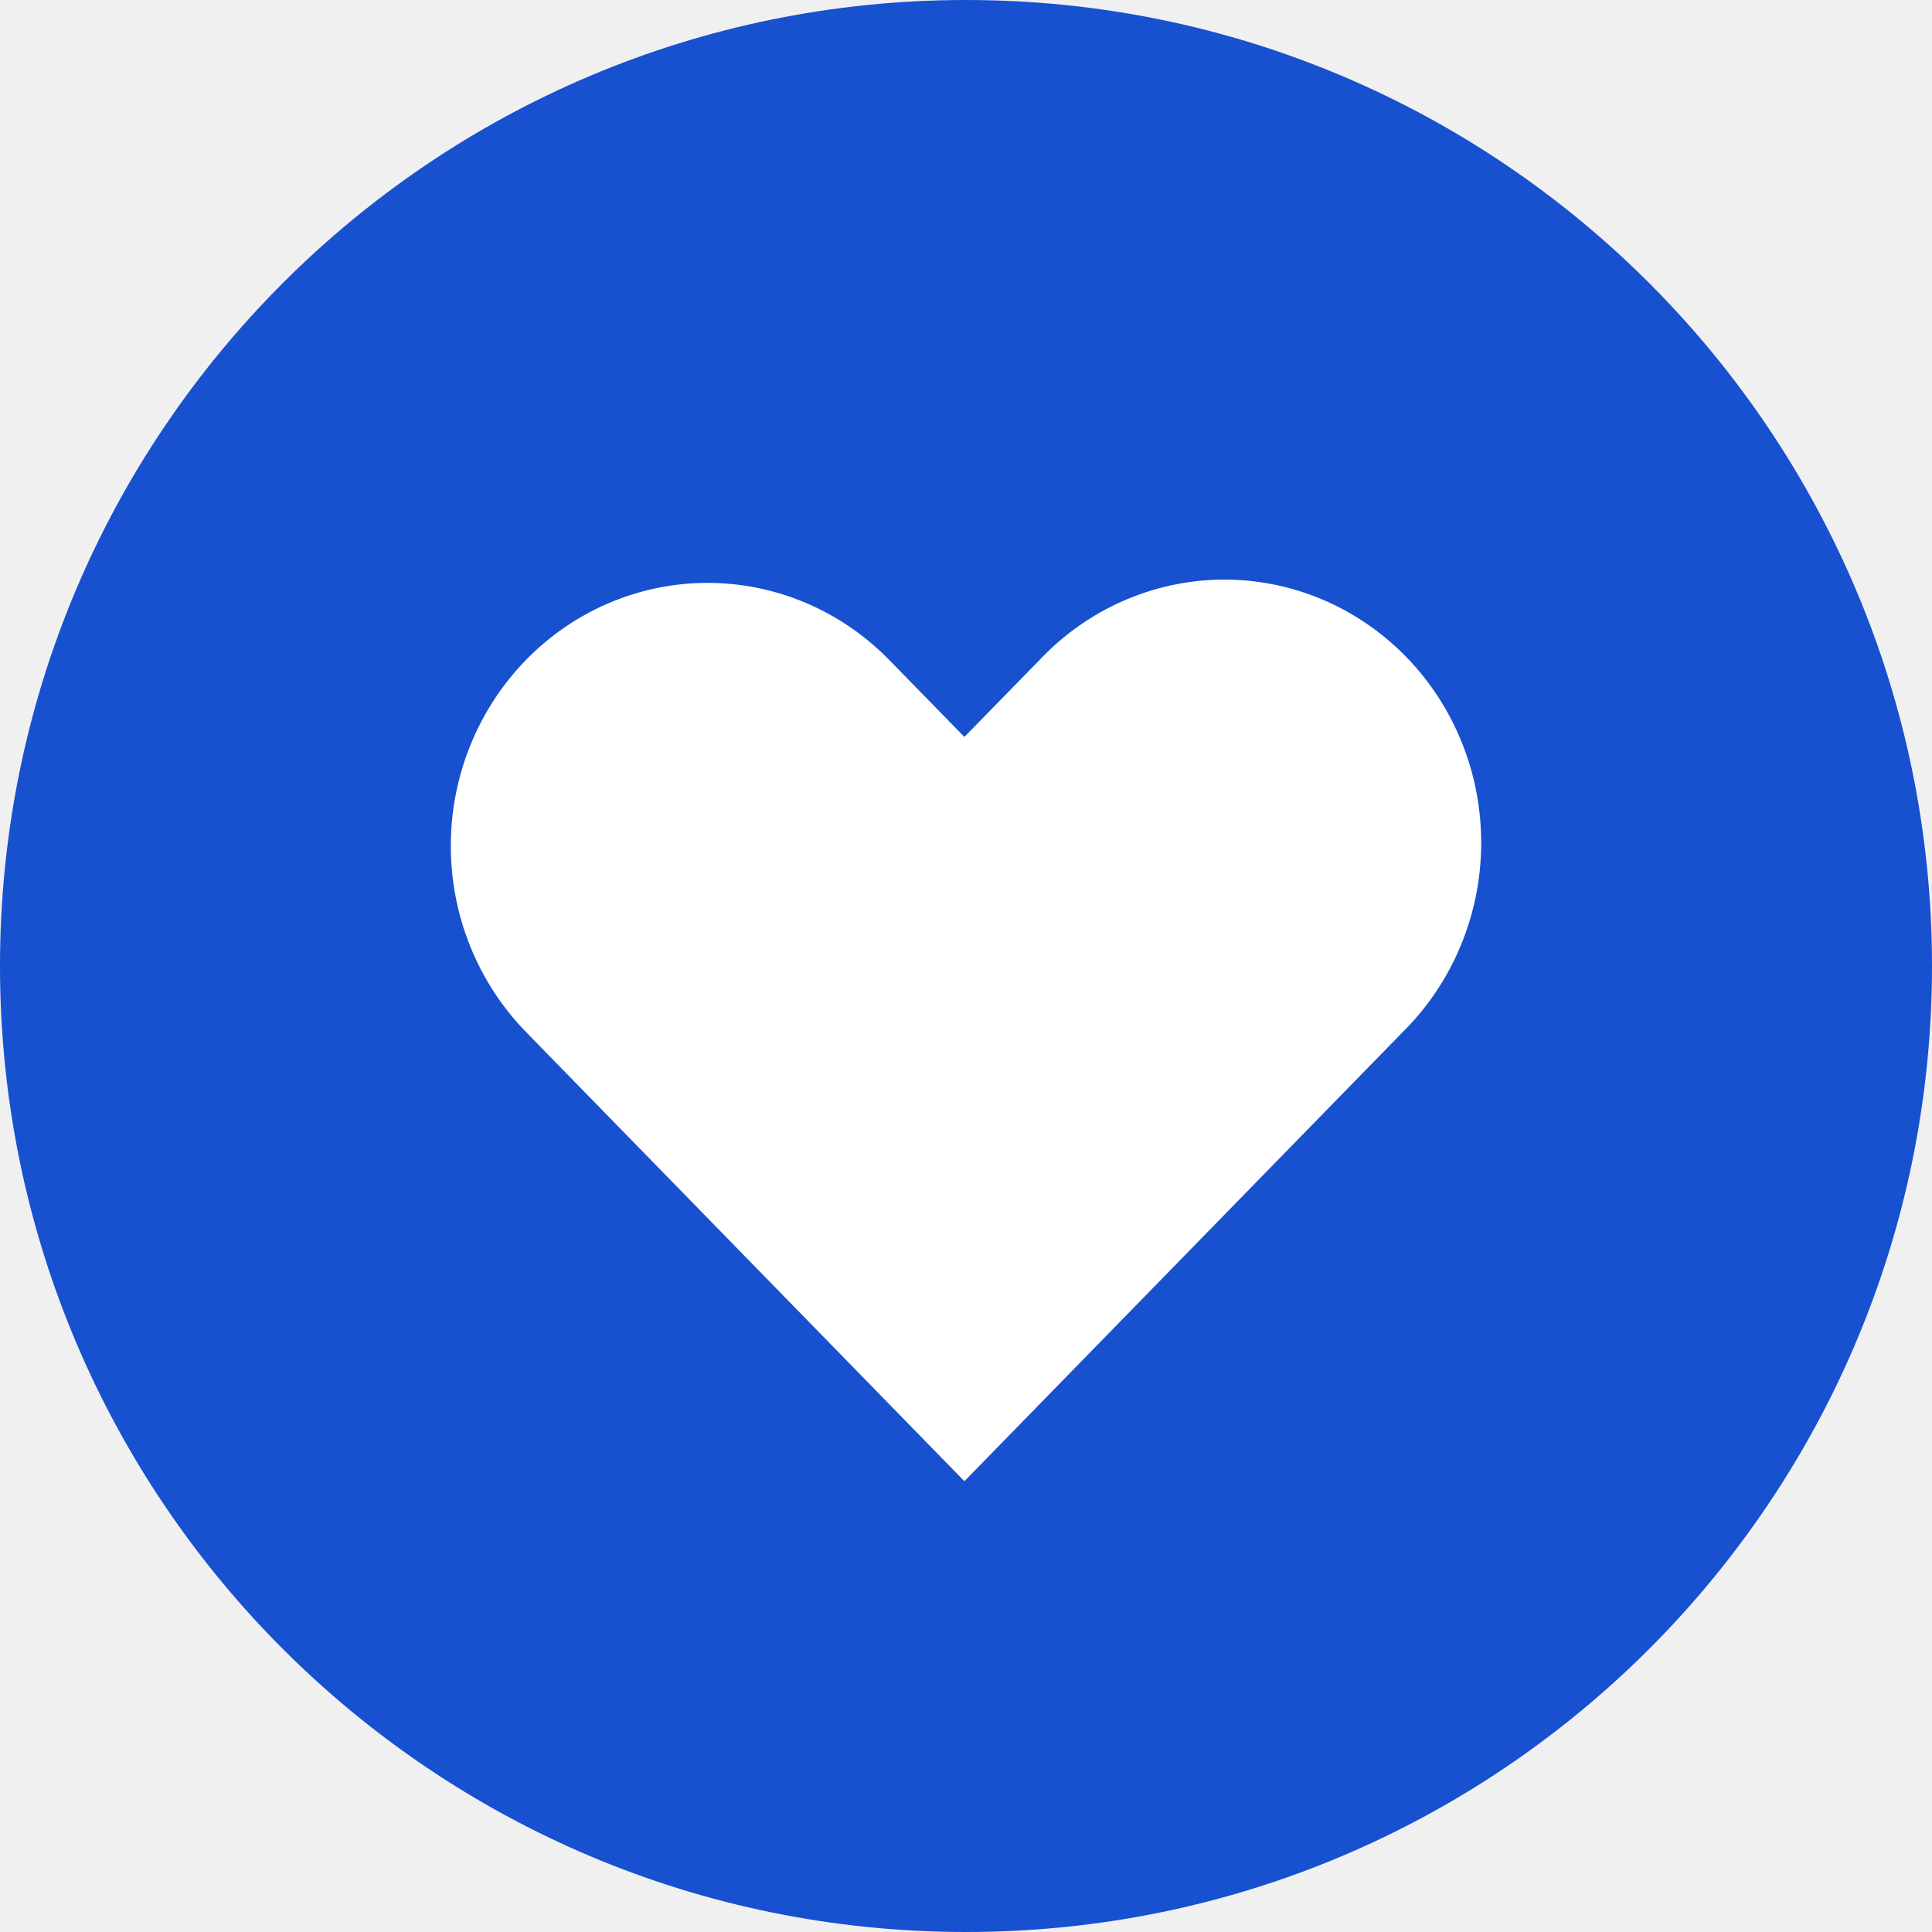
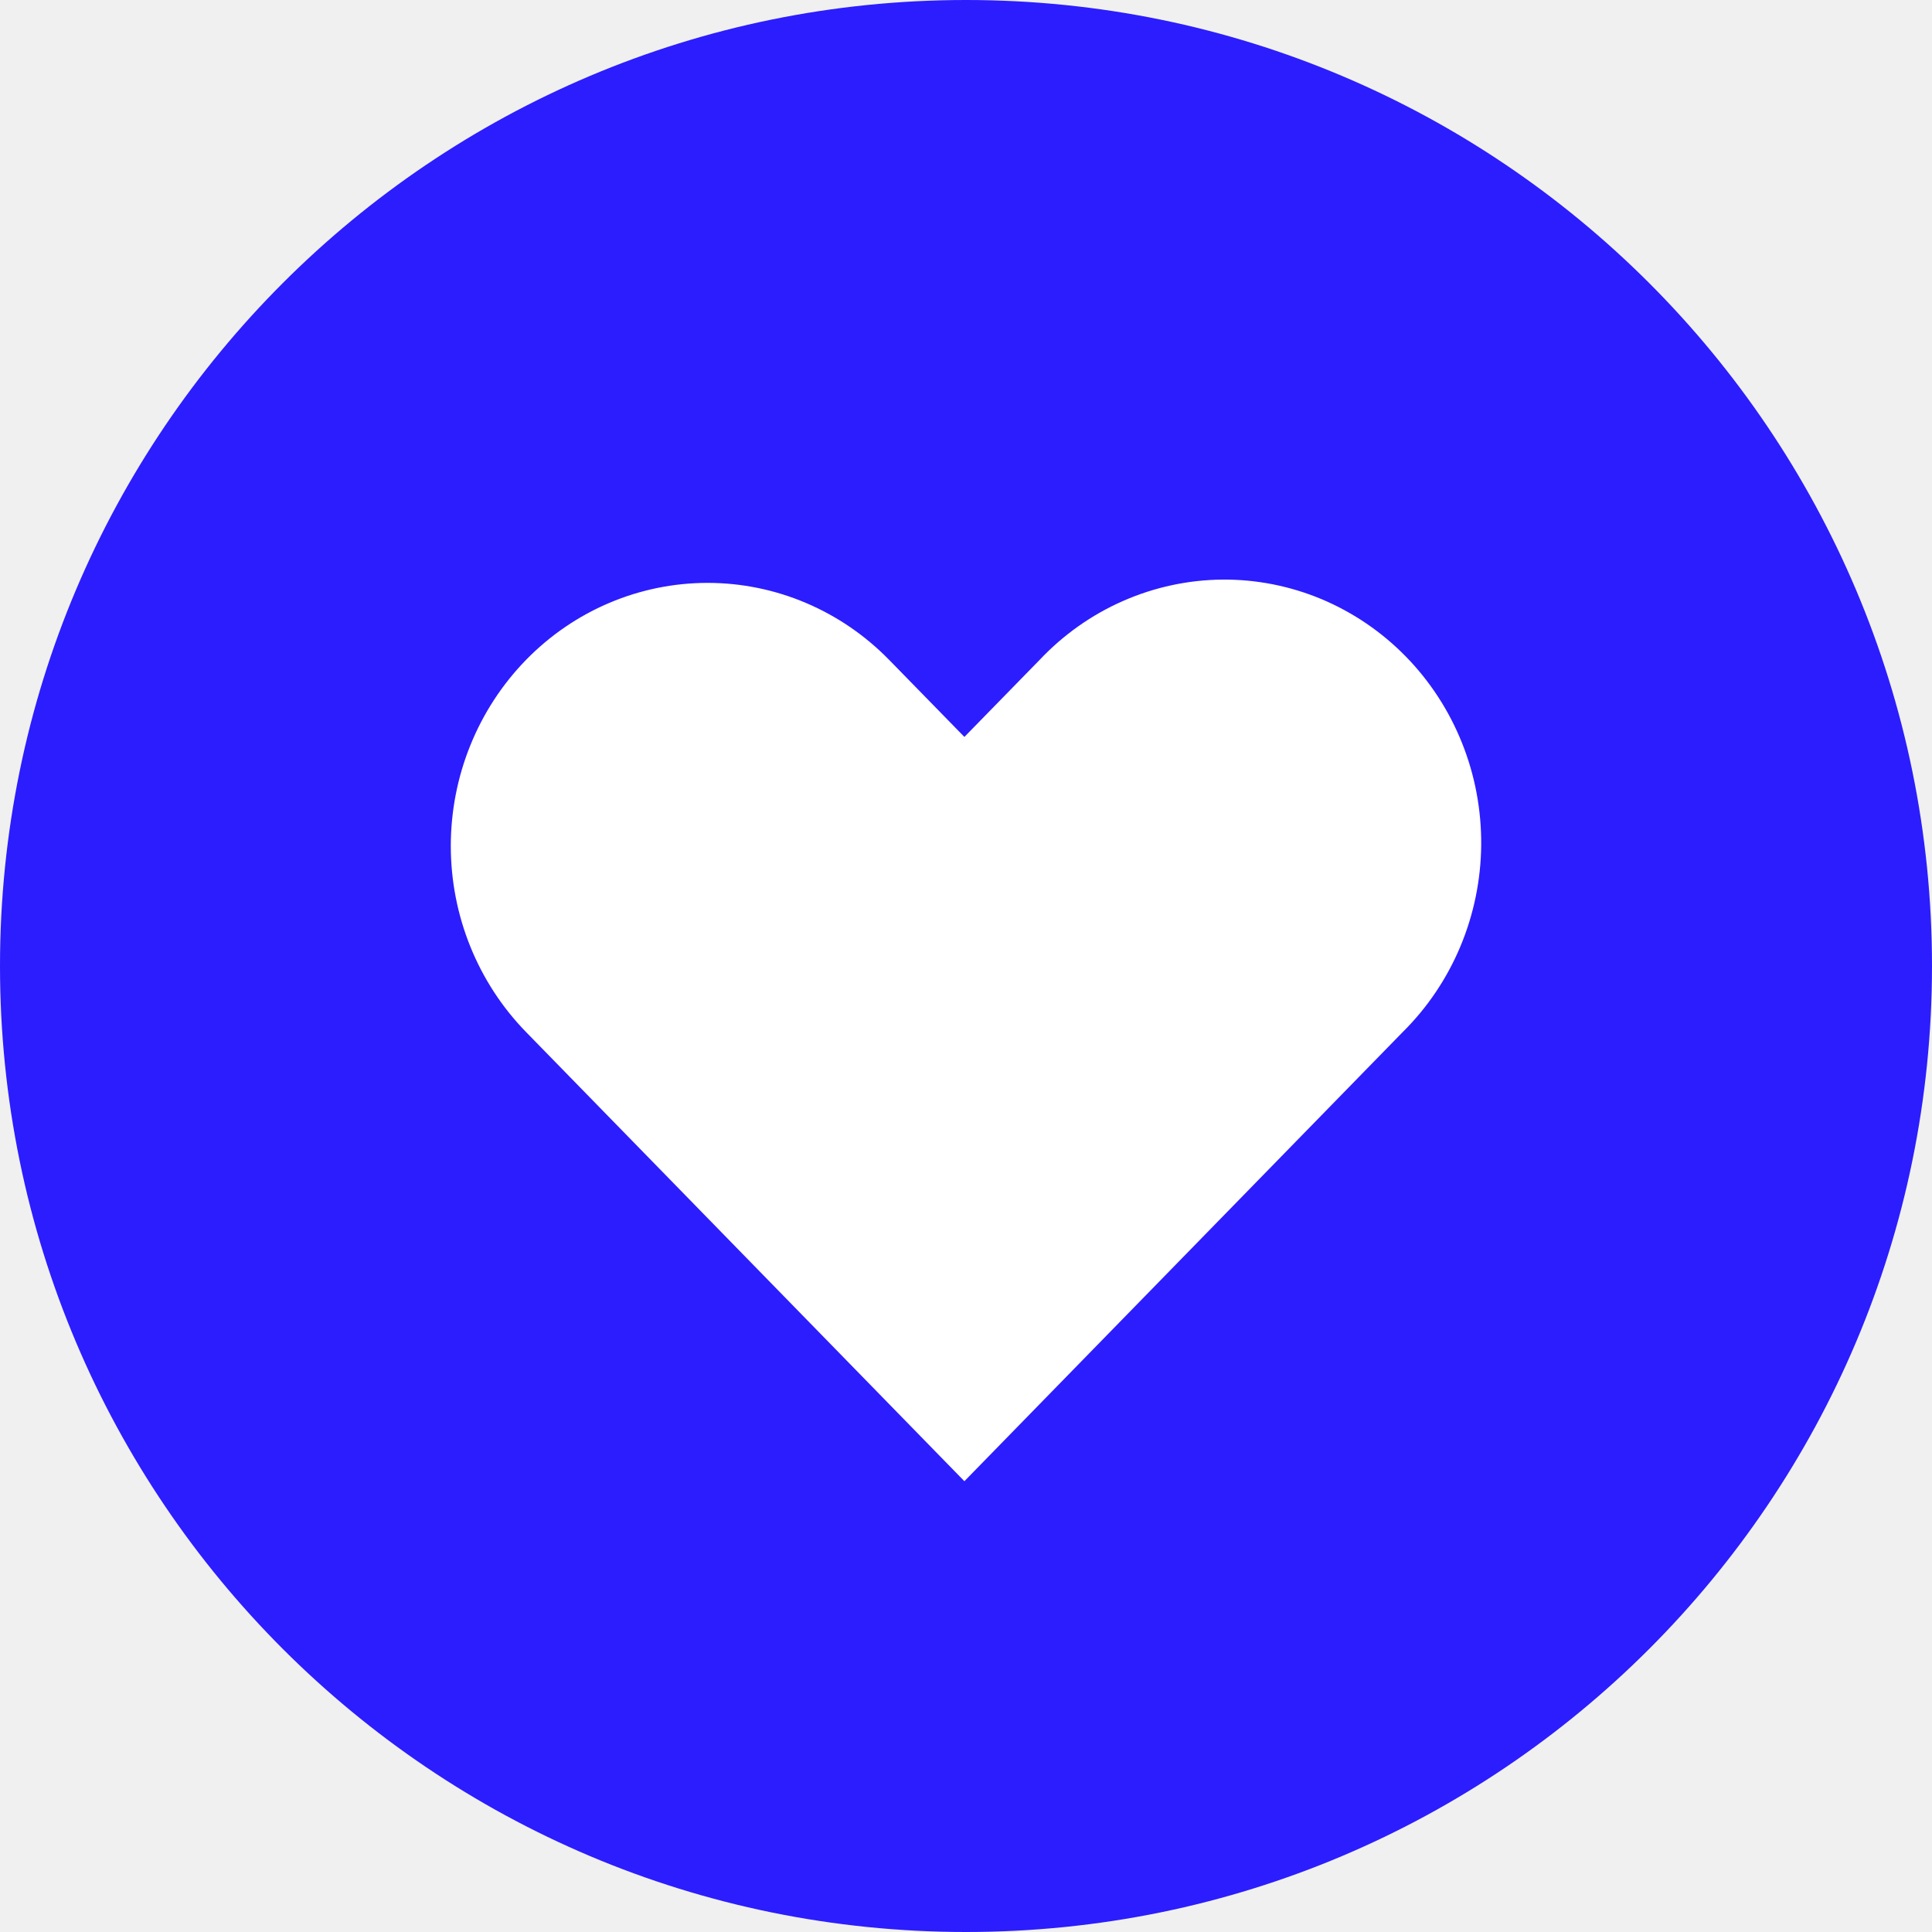
<svg xmlns="http://www.w3.org/2000/svg" width="30" height="30" viewBox="0 0 30 30" fill="none">
-   <rect width="30" height="30" rx="15" fill="#1751D0" />
+   <rect width="30" height="30" rx="15" fill="#2C1DFE" />
  <path fill-rule="evenodd" clip-rule="evenodd" d="M8.168 10.247C8.915 9.481 9.93 9.051 10.987 9.051C12.045 9.051 13.059 9.481 13.807 10.247L14.975 11.443L16.143 10.247C16.511 9.857 16.951 9.546 17.438 9.332C17.925 9.118 18.448 9.005 18.977 9C19.507 8.995 20.032 9.099 20.522 9.304C21.012 9.51 21.457 9.813 21.832 10.197C22.206 10.58 22.503 11.037 22.703 11.539C22.904 12.041 23.004 12.579 23 13.121C22.995 13.664 22.885 14.2 22.676 14.698C22.467 15.197 22.163 15.648 21.782 16.025L14.975 23L8.168 16.025C7.42 15.258 7 14.219 7 13.136C7 12.053 7.42 11.014 8.168 10.247Z" fill="white" />
</svg>
